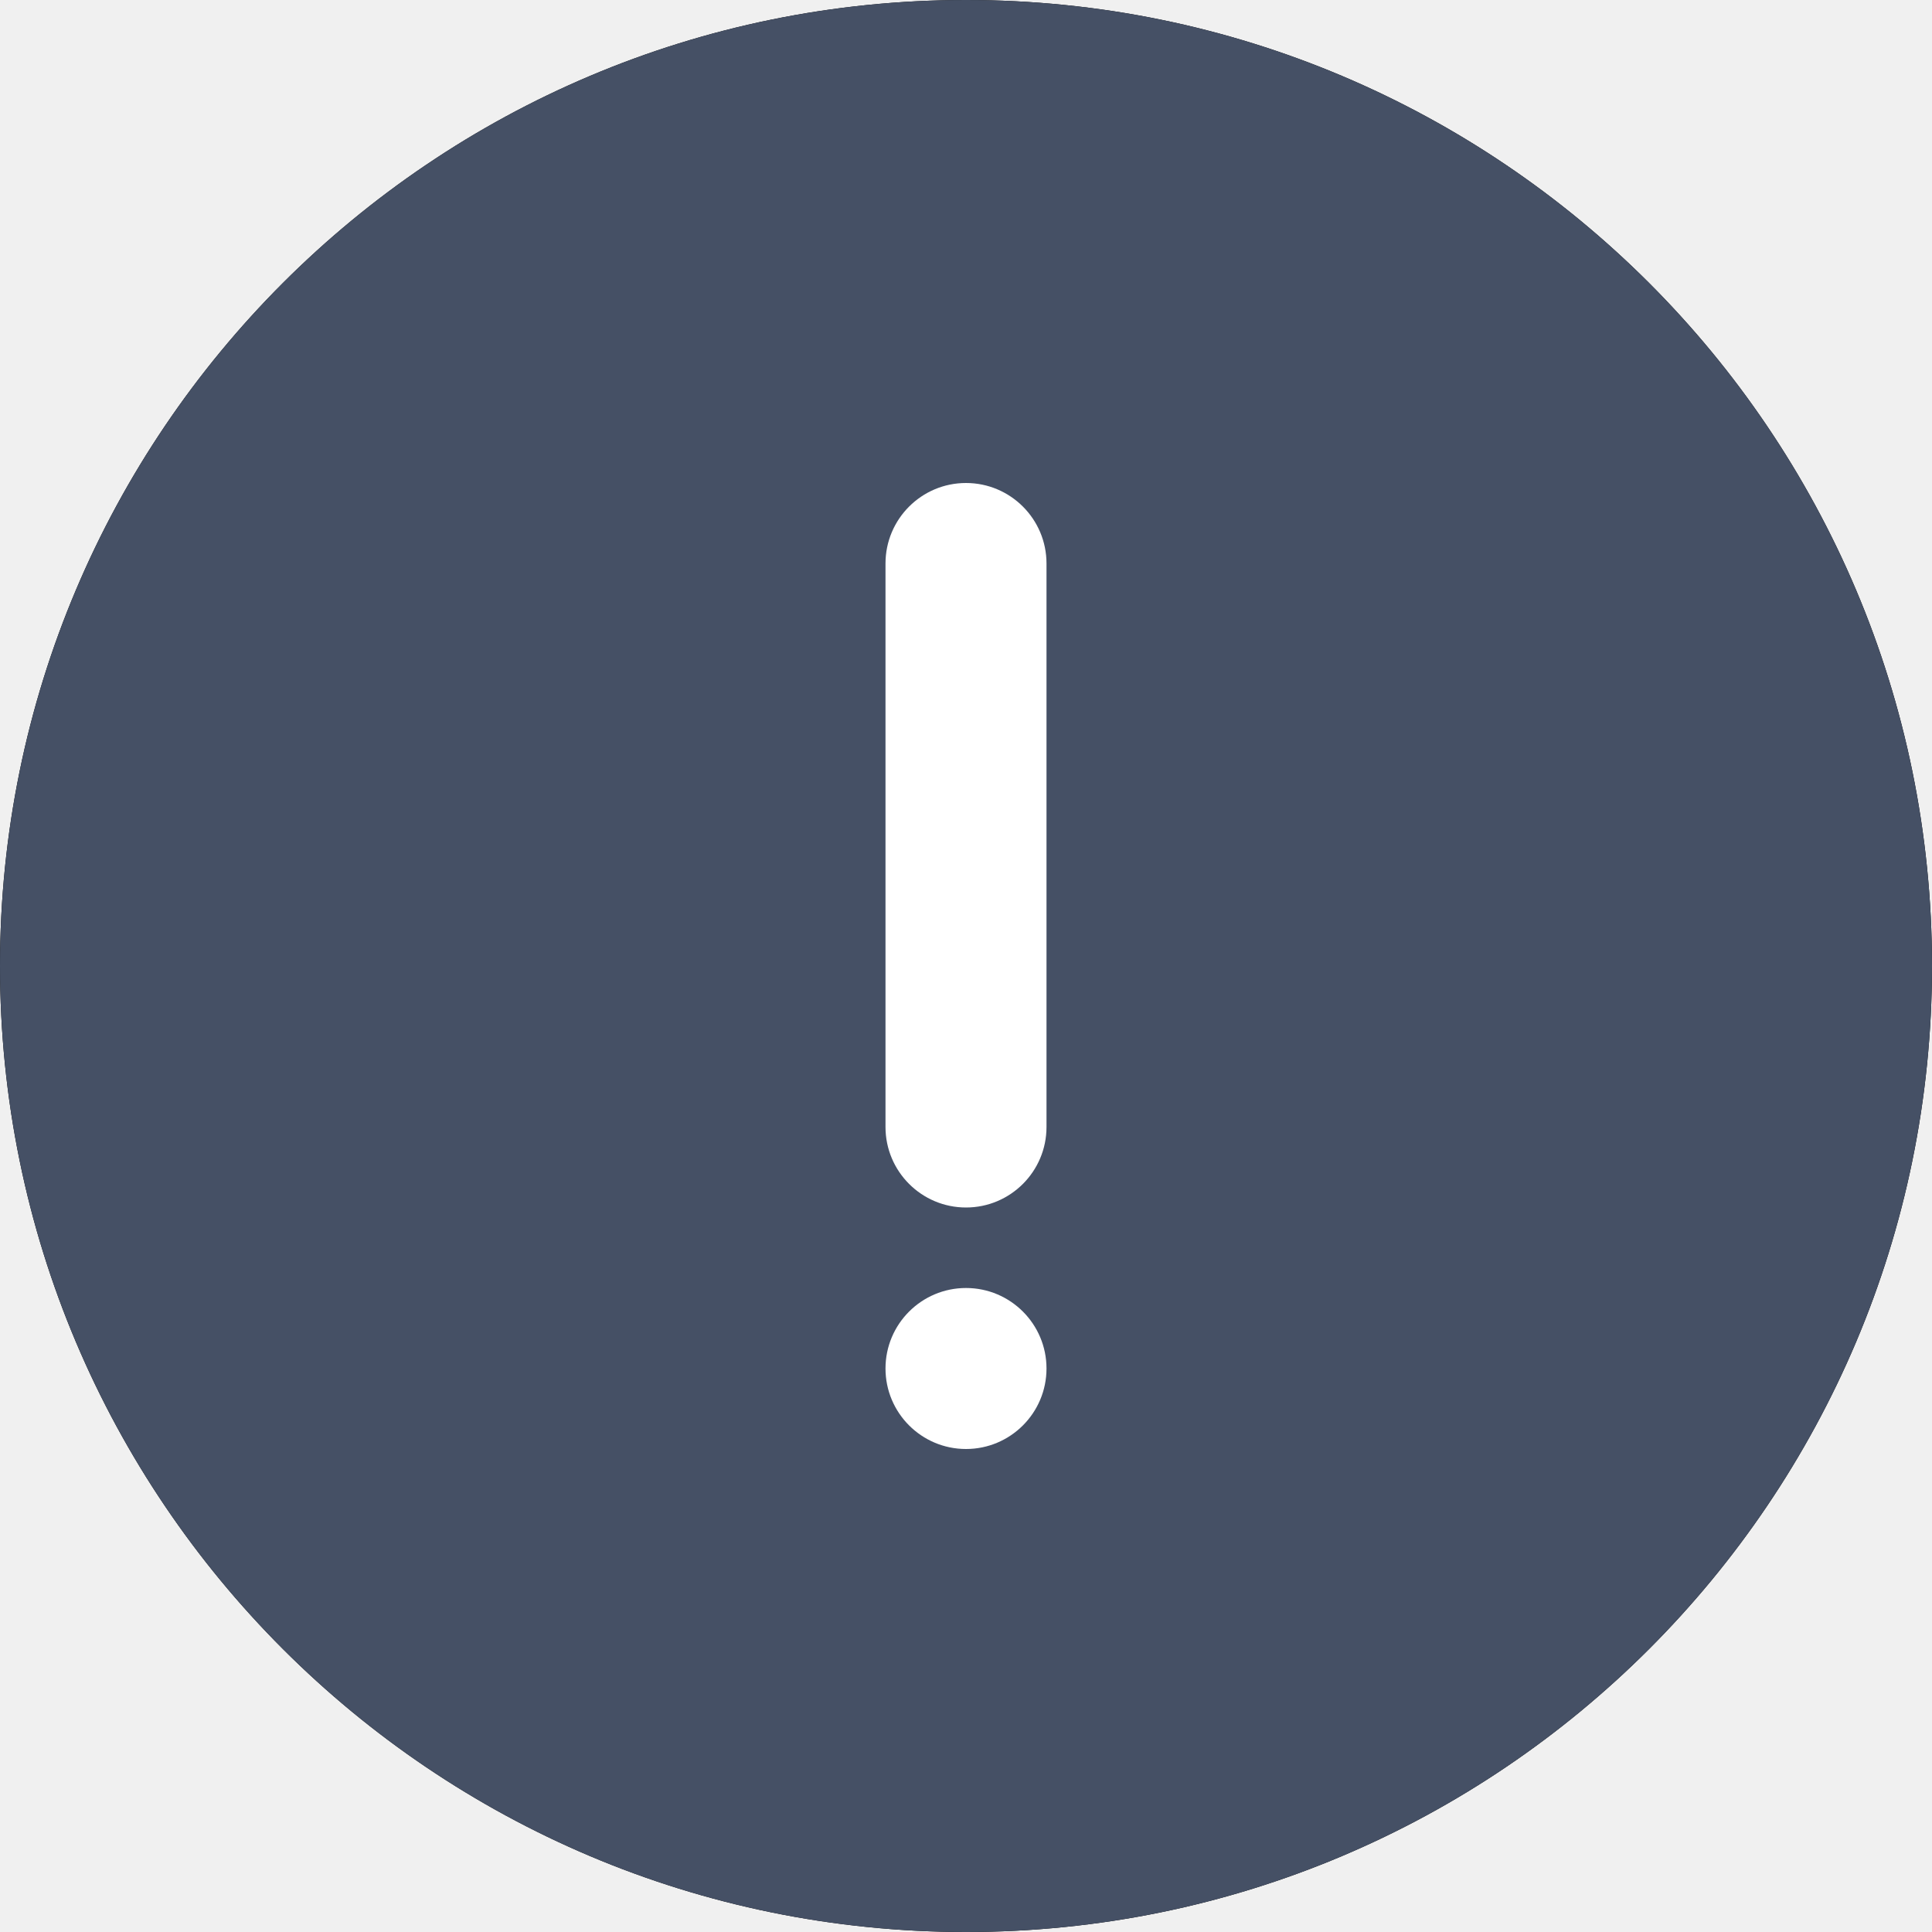
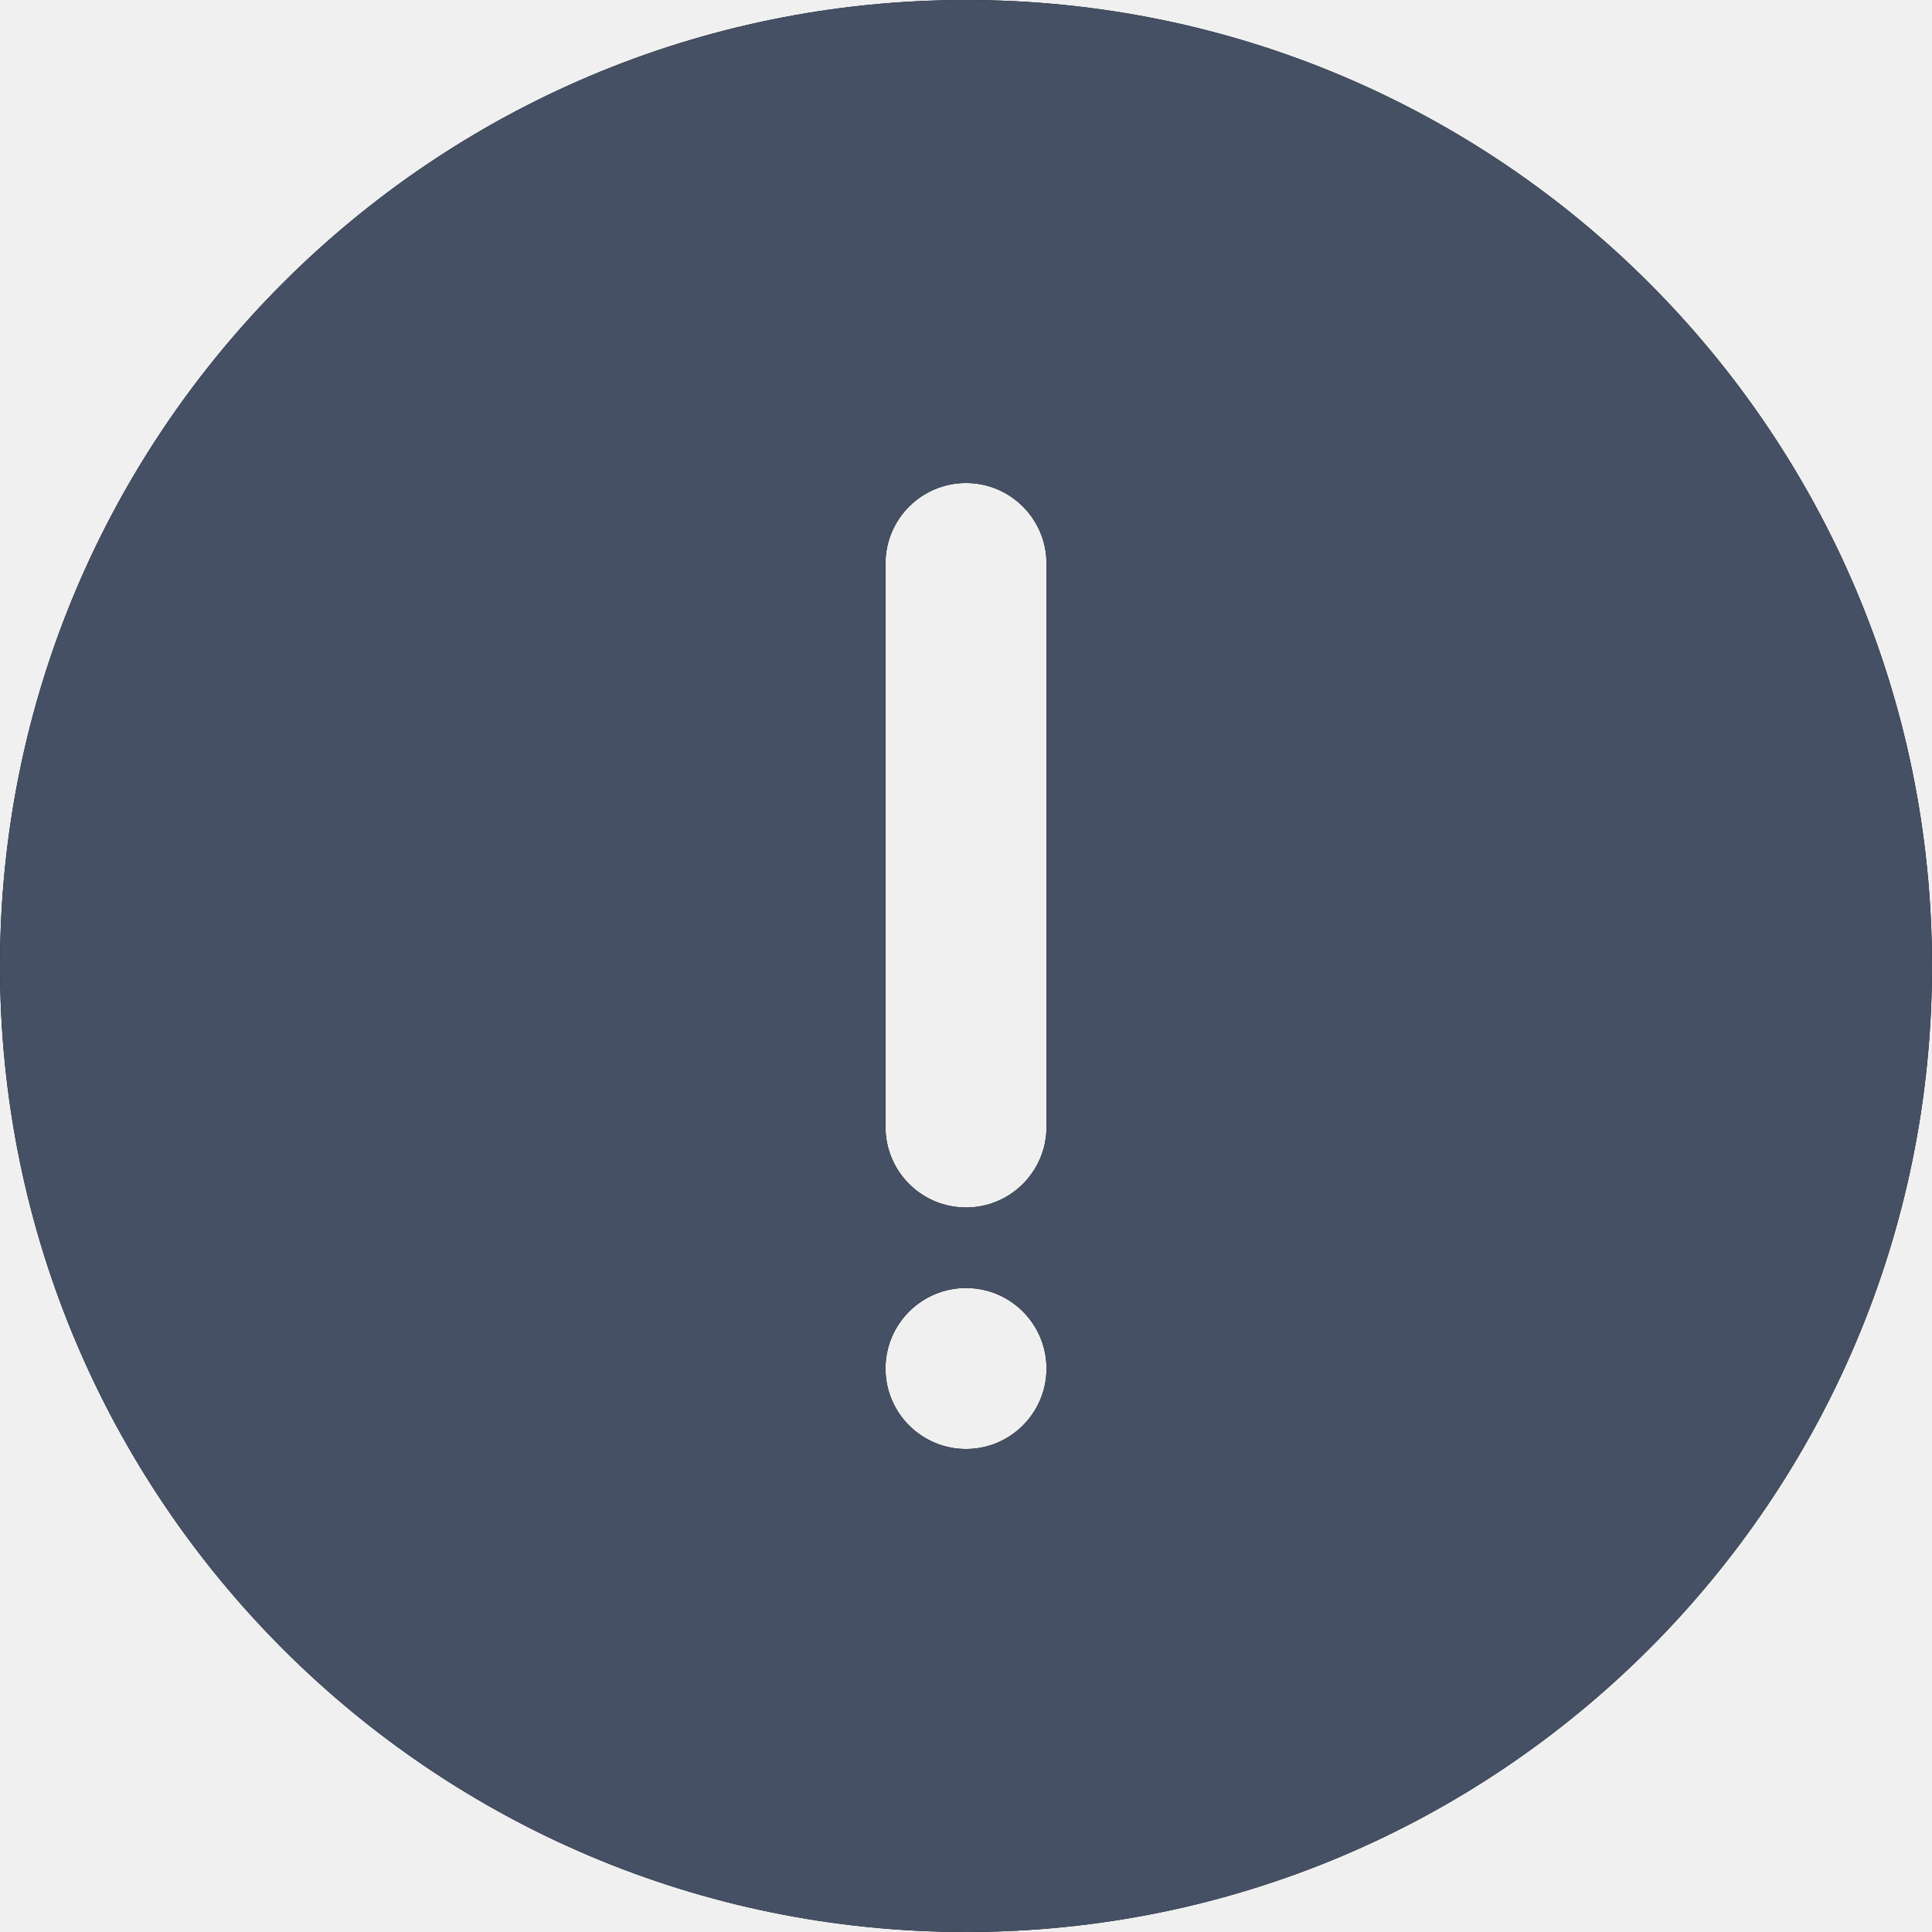
<svg xmlns="http://www.w3.org/2000/svg" xmlns:xlink="http://www.w3.org/1999/xlink" width="24px" height="24px" viewBox="0 0 24 24" version="1.1">
  <defs>
-     <circle id="path-1" cx="12" cy="12" r="12" />
+     <path d="M12,0 C18.627,0 24,5.373 24,12 C24,18.627 18.627,24 12,24 C5.373,24 0,18.627 0,12 C0,5.373 5.373,0 12,0 Z M12,16 C11.448,16 11,16.448 11,17 C11,17.552 11.448,18 12,18 C12.552,18 13,17.552 13,17 C13,16.448 12.552,16 12,16 Z M12,6 C11.448,6 11,6.448 11,7 L11,7 L11,14 C11,14.552 11.448,15 12,15 C12.552,15 13,14.552 13,14 L13,14 L13,7 C13,6.448 12.552,6 12,6 Z" id="path-1" />
  </defs>
  <g id="Symbols" stroke="none" stroke-width="1" fill="none" fill-rule="evenodd">
    <g id="Icons-/-Interface-Essential-/-24-/-Exclamation-Solid">
      <mask id="mask-2" fill="white">
        <use xlink:href="#path-1" />
      </mask>
-       <use id="Oval" fill="#000000" xlink:href="#path-1" />
+       <use id="Combined-Shape" fill="#000000" xlink:href="#path-1" />
      <g id="Colors-/-305-Dark-Gray" mask="url(#mask-2)" fill="#455065">
        <rect id="Rectangle" x="0" y="0" width="24" height="24" />
      </g>
-       <path d="M12,16 C12.552,16 13,16.448 13,17 C13,17.552 12.552,18 12,18 C11.448,18 11,17.552 11,17 C11,16.448 11.448,16 12,16 Z M12,6 C12.552,6 13,6.448 13,7 L13,14 C13,14.552 12.552,15 12,15 C11.448,15 11,14.552 11,14 L11,7 C11,6.448 11.448,6 12,6 Z" id="Combined-Shape" fill="#FFFFFF" />
    </g>
  </g>
</svg>
